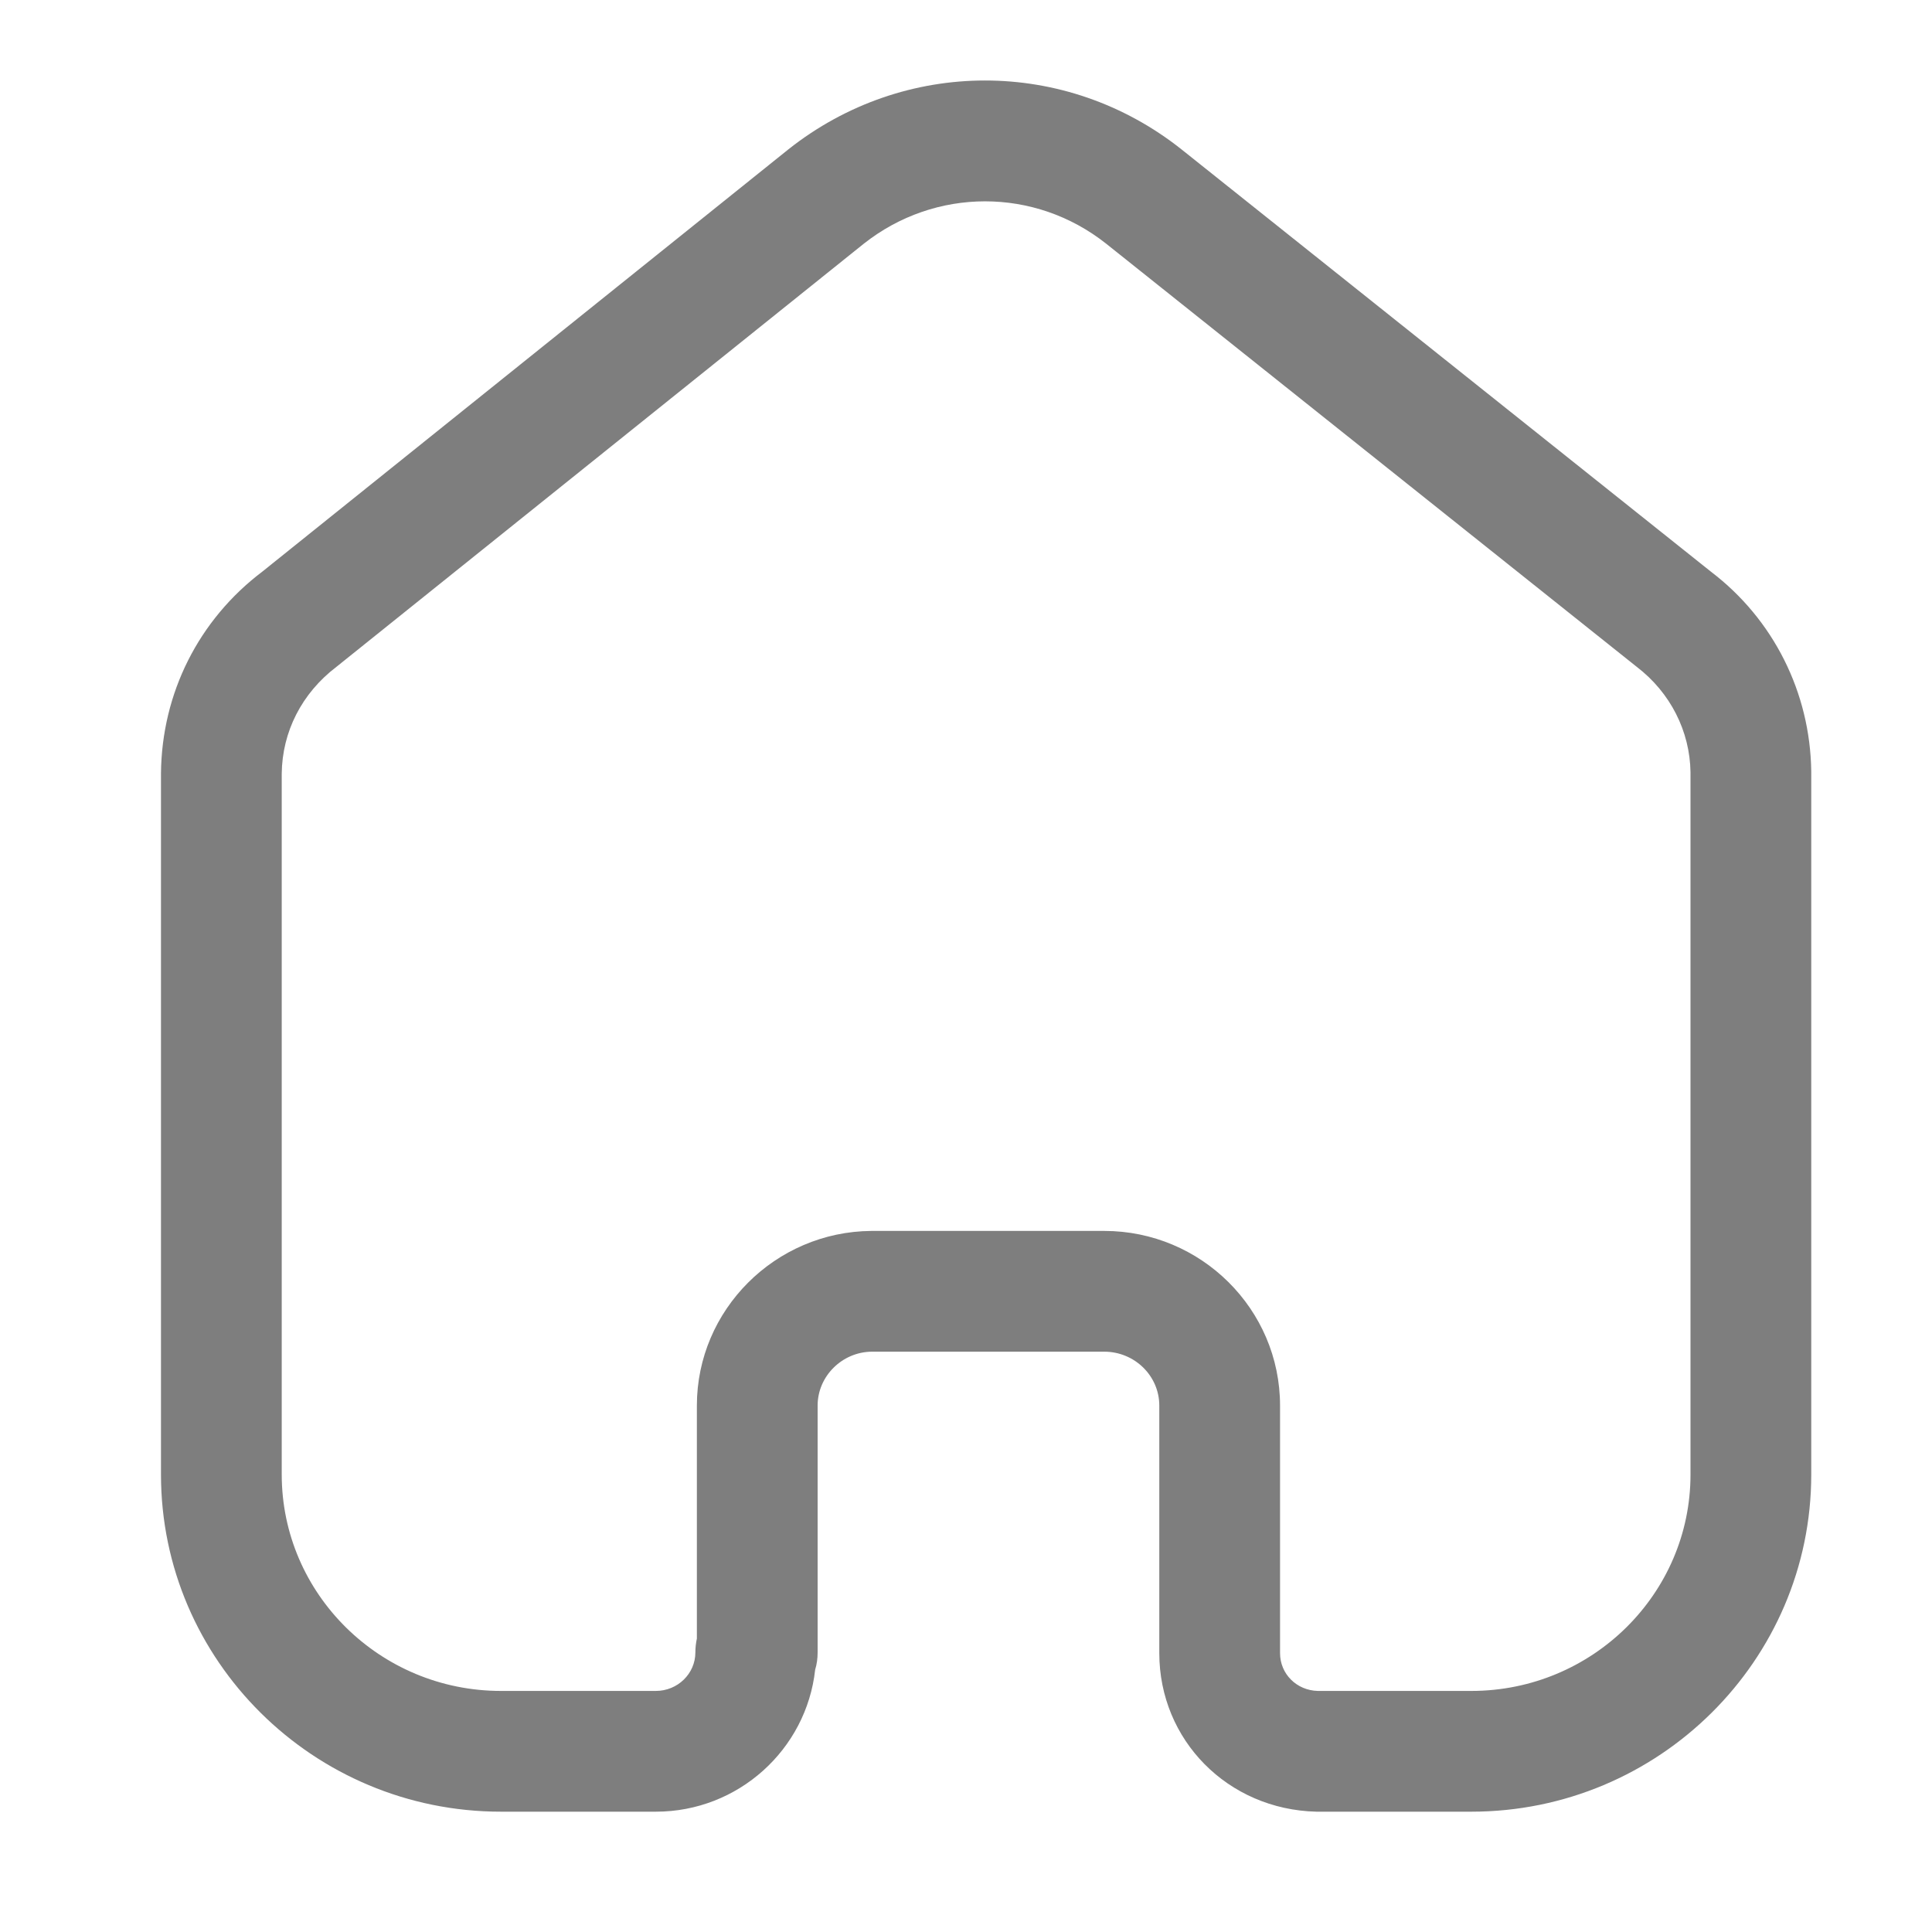
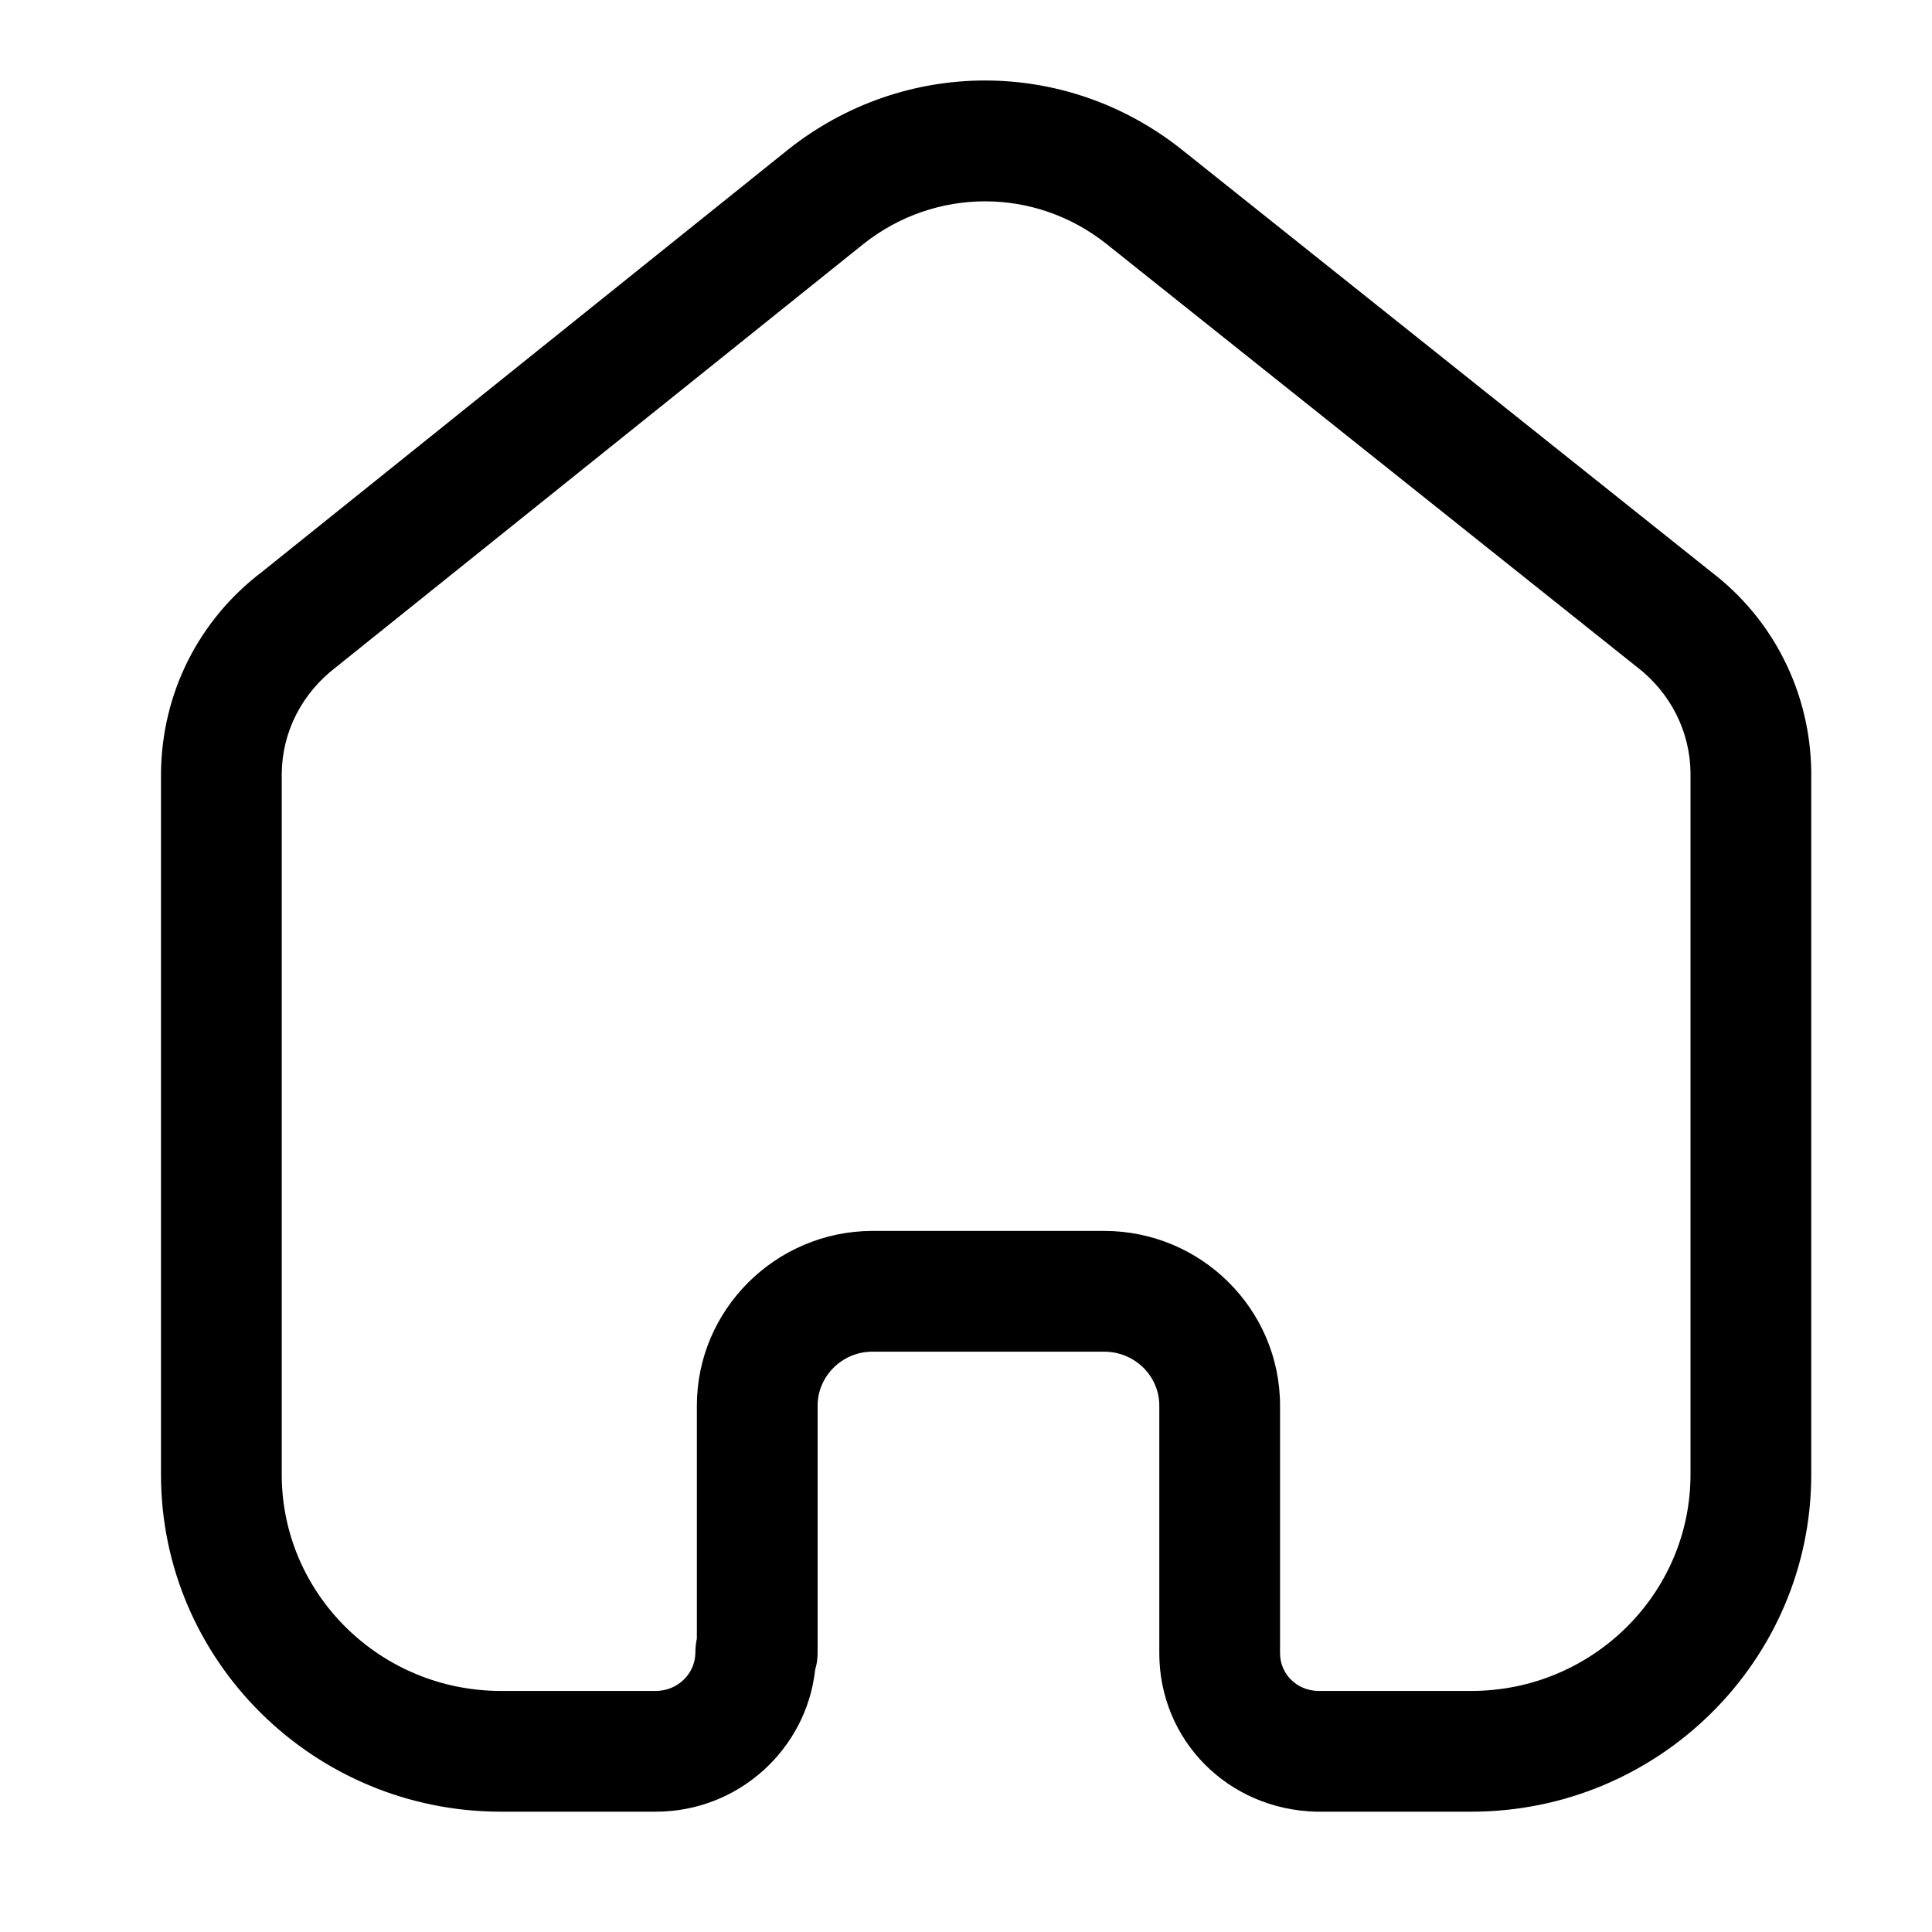
<svg xmlns="http://www.w3.org/2000/svg" width="40" height="40" viewBox="0 0 40 40" fill="none">
-   <path fill-rule="evenodd" clip-rule="evenodd" d="M22.862 25.485C24.868 25.485 26.502 27.107 26.502 29.101V34.227C26.502 34.656 26.845 34.999 27.285 35.009H30.462C32.965 35.009 35 32.999 35 30.529V15.989C34.988 15.139 34.583 14.339 33.888 13.807L22.9 5.044C21.425 3.876 19.362 3.876 17.882 5.047L6.968 13.804C6.247 14.352 5.842 15.152 5.833 16.017V30.529C5.833 32.999 7.868 35.009 10.372 35.009H13.578C14.03 35.009 14.397 34.651 14.397 34.211C14.397 34.114 14.408 34.017 14.428 33.925V29.101C14.428 27.119 16.052 25.499 18.043 25.485H22.862ZM30.462 37.509H27.255C25.418 37.465 24.002 36.024 24.002 34.227V29.101C24.002 28.485 23.49 27.985 22.862 27.985H18.052C17.437 27.989 16.928 28.491 16.928 29.101V34.211C16.928 34.336 16.912 34.456 16.877 34.569C16.697 36.219 15.287 37.509 13.578 37.509H10.372C6.49 37.509 3.333 34.377 3.333 30.529V16.006C3.35 14.349 4.113 12.832 5.432 11.834L16.323 3.092C18.722 1.192 22.063 1.192 24.457 3.089L35.427 11.839C36.715 12.82 37.478 14.334 37.5 15.97V30.529C37.5 34.377 34.343 37.509 30.462 37.509Z" fill="#7E7E7E" />
+   <path fill-rule="evenodd" clip-rule="evenodd" d="M22.862 25.485C24.868 25.485 26.502 27.107 26.502 29.101V34.227C26.502 34.656 26.845 34.999 27.285 35.009H30.462C32.965 35.009 35 32.999 35 30.529V15.989C34.988 15.139 34.583 14.339 33.888 13.807L22.9 5.044C21.425 3.876 19.362 3.876 17.882 5.047L6.968 13.804C6.247 14.352 5.842 15.152 5.833 16.017V30.529C5.833 32.999 7.868 35.009 10.372 35.009H13.578C14.03 35.009 14.397 34.651 14.397 34.211C14.397 34.114 14.408 34.017 14.428 33.925V29.101C14.428 27.119 16.052 25.499 18.043 25.485H22.862ZM30.462 37.509H27.255C25.418 37.465 24.002 36.024 24.002 34.227V29.101C24.002 28.485 23.49 27.985 22.862 27.985H18.052C17.437 27.989 16.928 28.491 16.928 29.101V34.211C16.928 34.336 16.912 34.456 16.877 34.569C16.697 36.219 15.287 37.509 13.578 37.509H10.372C6.49 37.509 3.333 34.377 3.333 30.529V16.006C3.35 14.349 4.113 12.832 5.432 11.834L16.323 3.092C18.722 1.192 22.063 1.192 24.457 3.089L35.427 11.839C36.715 12.82 37.478 14.334 37.5 15.97V30.529C37.5 34.377 34.343 37.509 30.462 37.509Z" fill="currentColor" />
</svg>
